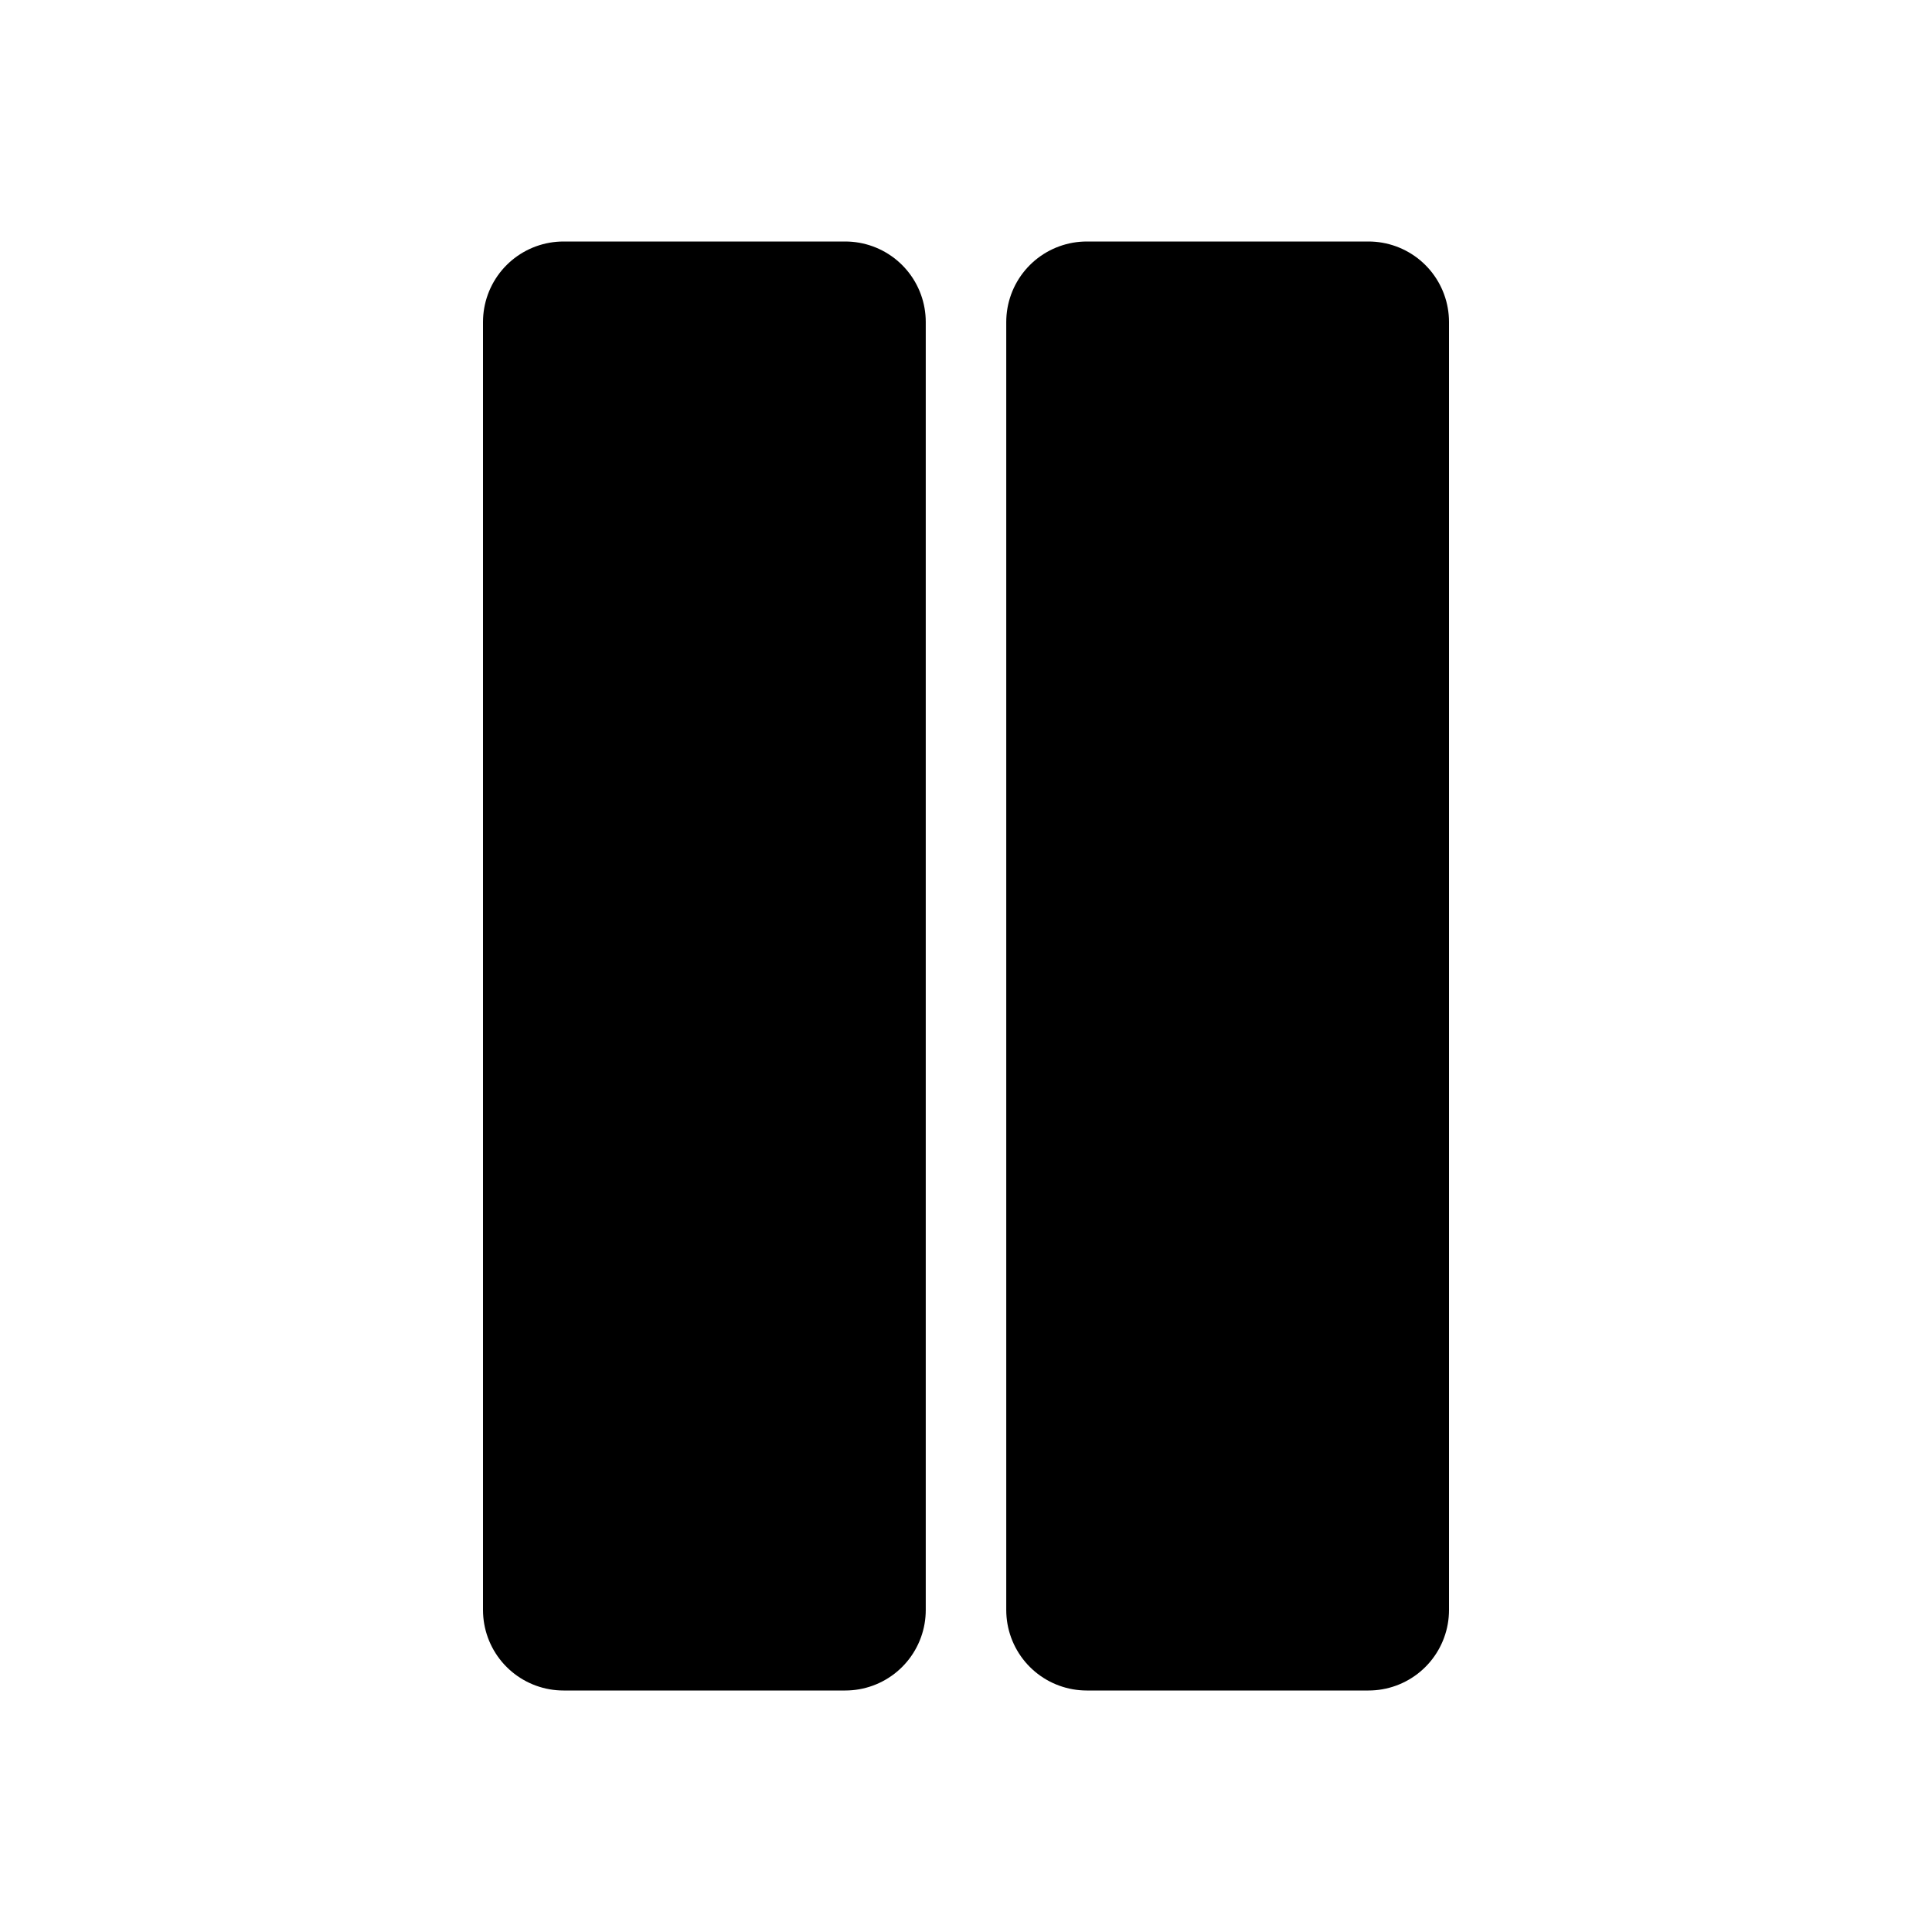
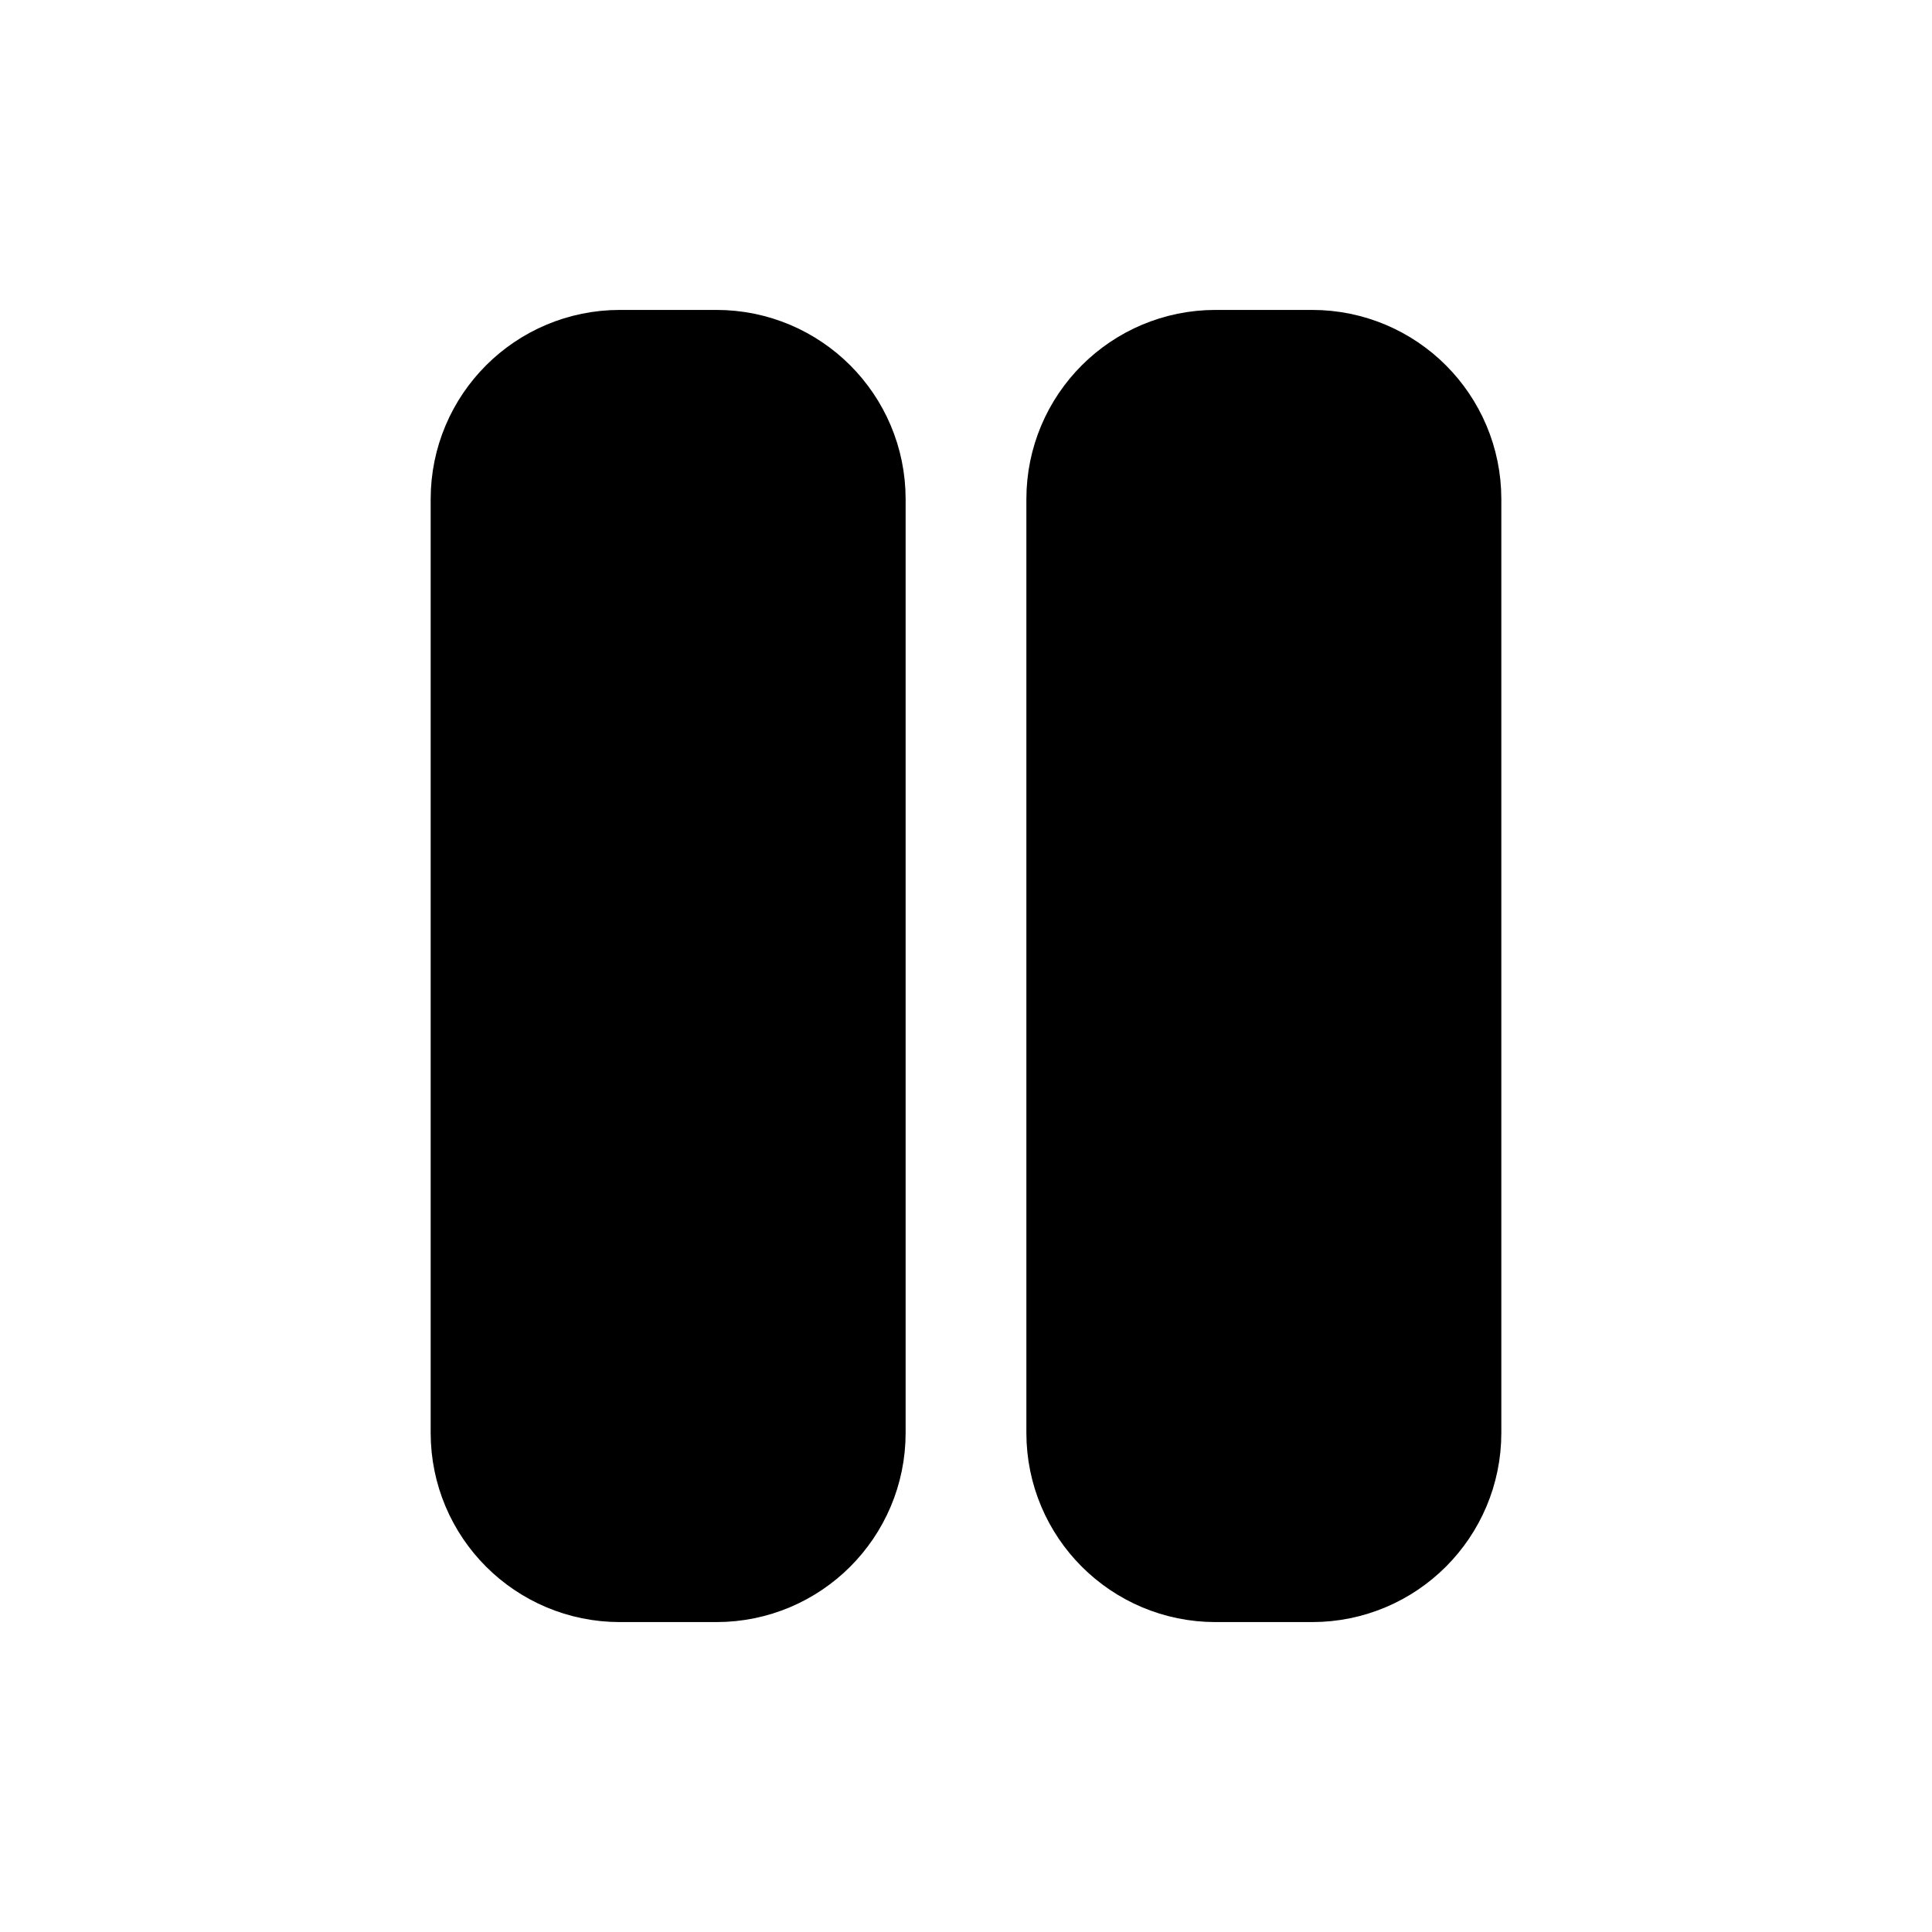
- <svg xmlns="http://www.w3.org/2000/svg" viewBox="0 0 24 24" width="24" height="24" fill="none" stroke="currentColor" stroke-width="2" stroke-linecap="round" stroke-linejoin="round">
-   <path d="M7 4h3.5v16H7zM13.5 4H17v16h-3.5z" fill="currentColor" />
+ <svg xmlns="http://www.w3.org/2000/svg" viewBox="0 0 24 24" width="24" height="24" fill="currentColor" stroke="currentColor" stroke-width="2.3" stroke-linecap="round" stroke-linejoin="round">
+   <rect x="6.5" y="5" width="3.6" height="14" rx="1.2" />
+   <rect x="13.9" y="5" width="3.6" height="14" rx="1.2" />
</svg>
